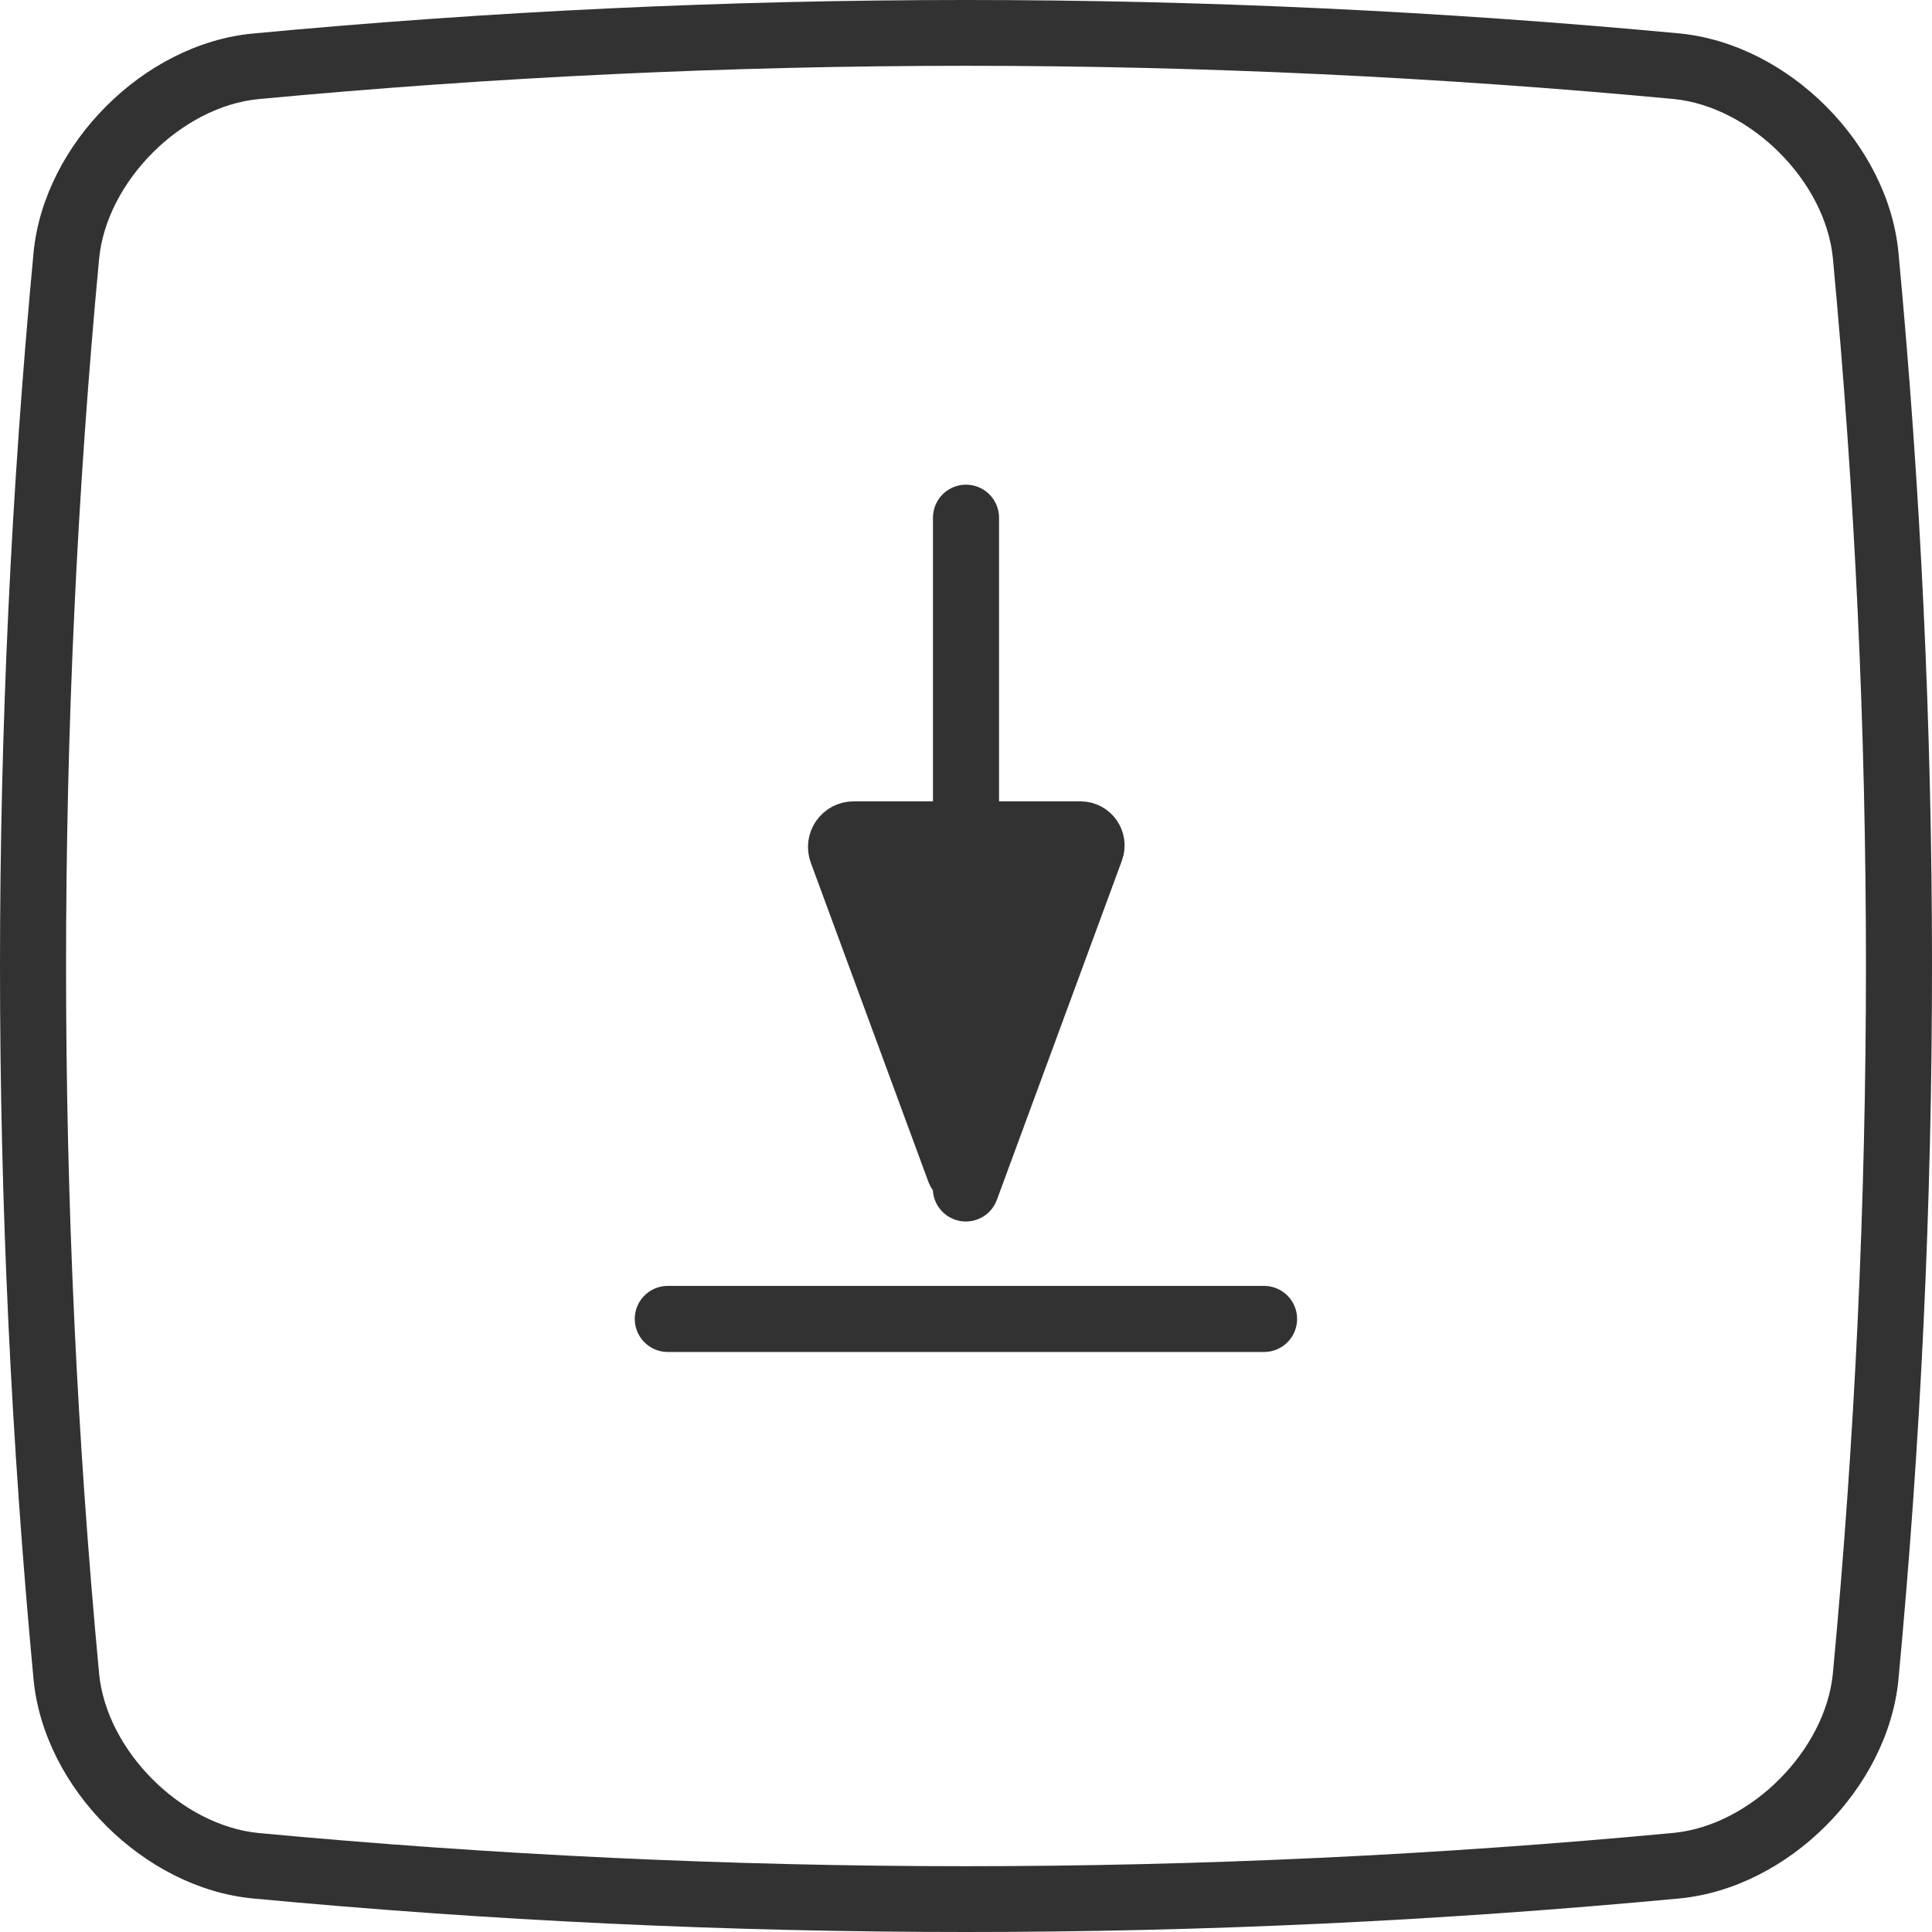
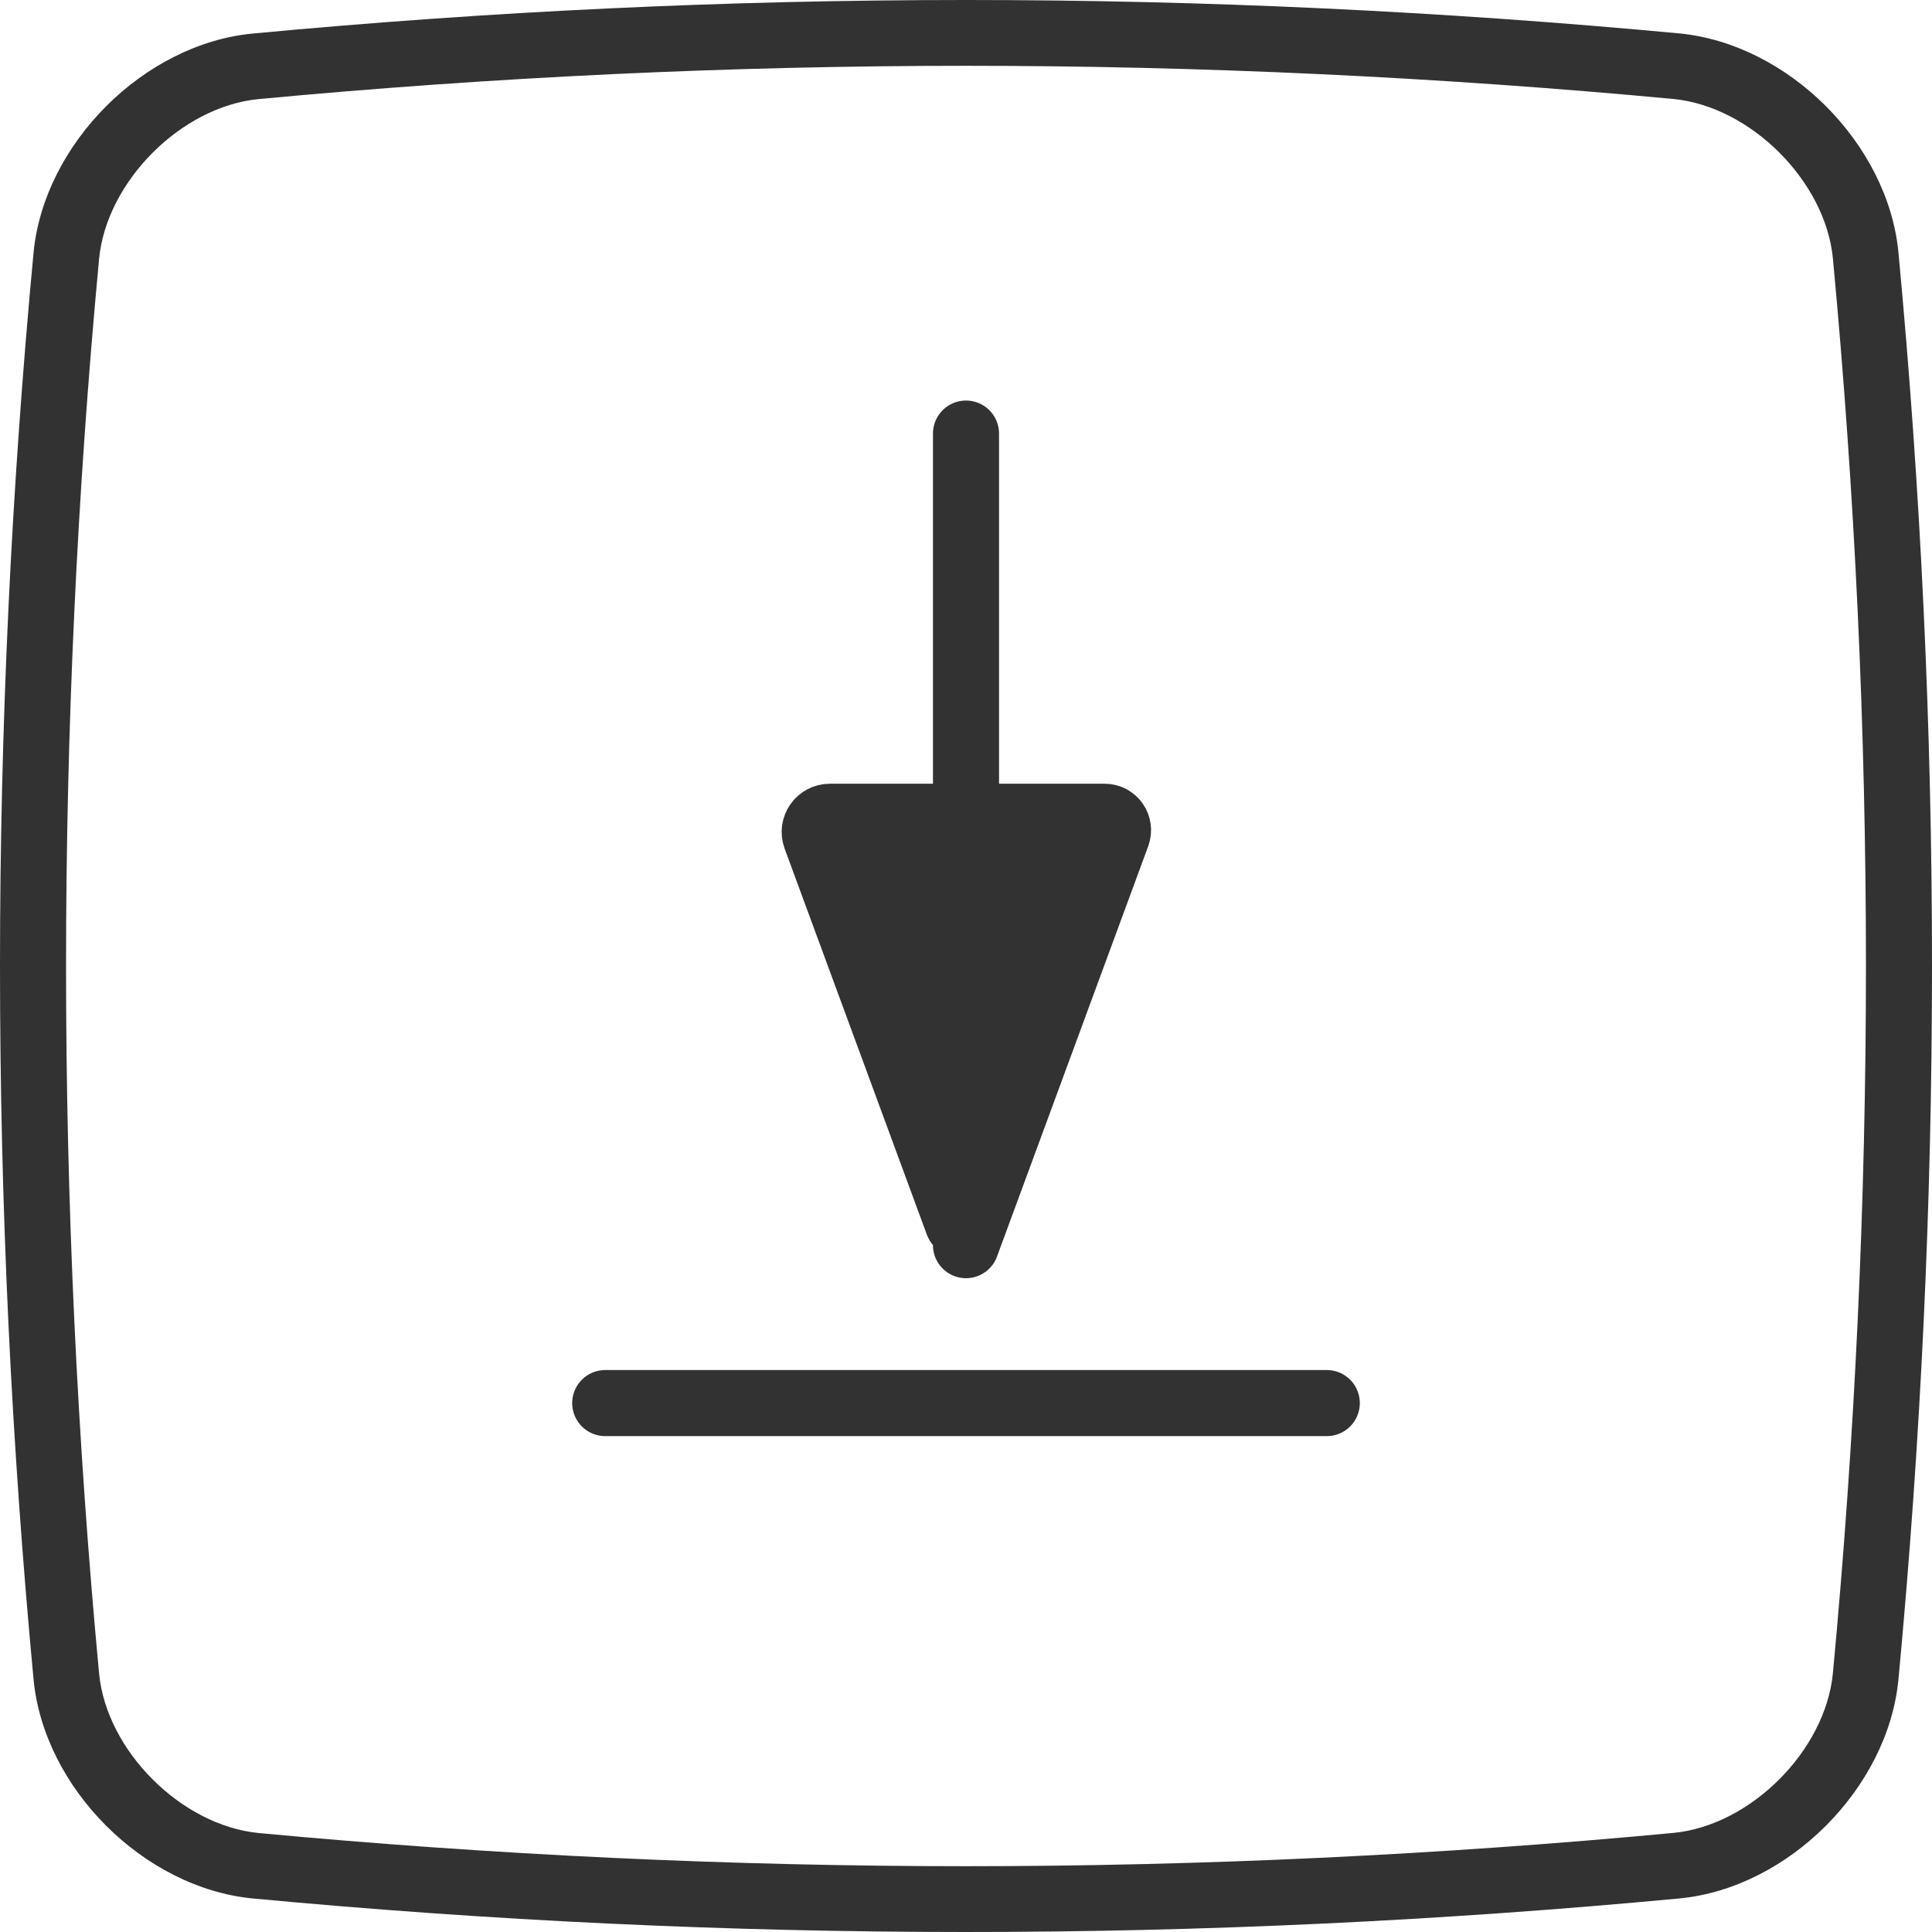
<svg xmlns="http://www.w3.org/2000/svg" id="track8-keys" width="138" height="138" viewBox="0 0 138 138">
  <g id="keypad-light">
    <g id="paste-at-position-light">
      <g id="arrow-drop">
-         <path id="path24370" d="M47.7,94.21h42.59" fill="none" stroke="#323232" stroke-linecap="round" stroke-linejoin="round" stroke-width="4.72" />
-         <path id="path24372" d="M69,36.98v46.51c0,.28-.39.35-.48.09l-8.39-22.77c-.22-.59.22-1.21.84-1.21h16.21c.55,0,.93.55.74,1.06l-8.93,24.23" fill="#323232" stroke="#323232" stroke-linecap="round" stroke-linejoin="round" stroke-width="4.72" />
+         <path id="path24370" d="M43.23,100.22h51.54" fill="none" stroke="#323232" stroke-linecap="round" stroke-linejoin="round" stroke-width="4.72" />
+         <path id="path24372" d="M69,30.97v56.28c0,.34-.47.42-.59.1l-10.15-27.55c-.26-.71.26-1.46,1.02-1.46h19.62c.67,0,1.13.66.9,1.29l-10.8,29.31" fill="#323232" stroke="#323232" stroke-linecap="round" stroke-linejoin="round" stroke-width="4.72" />
      </g>
      <g id="cushion-outline">
        <g id="rect24298">
          <path d="M69,4.7c16.77,0,33.78.8,50.53,2.37,5.52.54,10.85,5.87,11.39,11.37,3.15,33.55,3.15,67.56,0,101.09-.54,5.52-5.87,10.85-11.37,11.39-16.77,1.58-33.78,2.38-50.55,2.38s-33.78-.8-50.53-2.37c-5.52-.54-10.85-5.87-11.39-11.37-3.15-33.55-3.15-67.56,0-101.09.54-5.52,5.87-10.85,11.37-11.39,16.77-1.58,33.78-2.38,50.55-2.38M69,0C52,0,35,.8,18.01,2.4c-7.75.76-14.84,7.86-15.61,15.61C-.8,52-.8,86,2.4,119.99c.76,7.75,7.86,14.84,15.61,15.61,17,1.6,34,2.4,50.99,2.4s34-.8,50.99-2.4c7.75-.76,14.85-7.86,15.61-15.61,3.2-34,3.2-67.99,0-101.99-.76-7.75-7.86-14.84-15.61-15.61C103,.8,86,0,69,0h0Z" fill="#323232" />
        </g>
      </g>
    </g>
  </g>
</svg>
